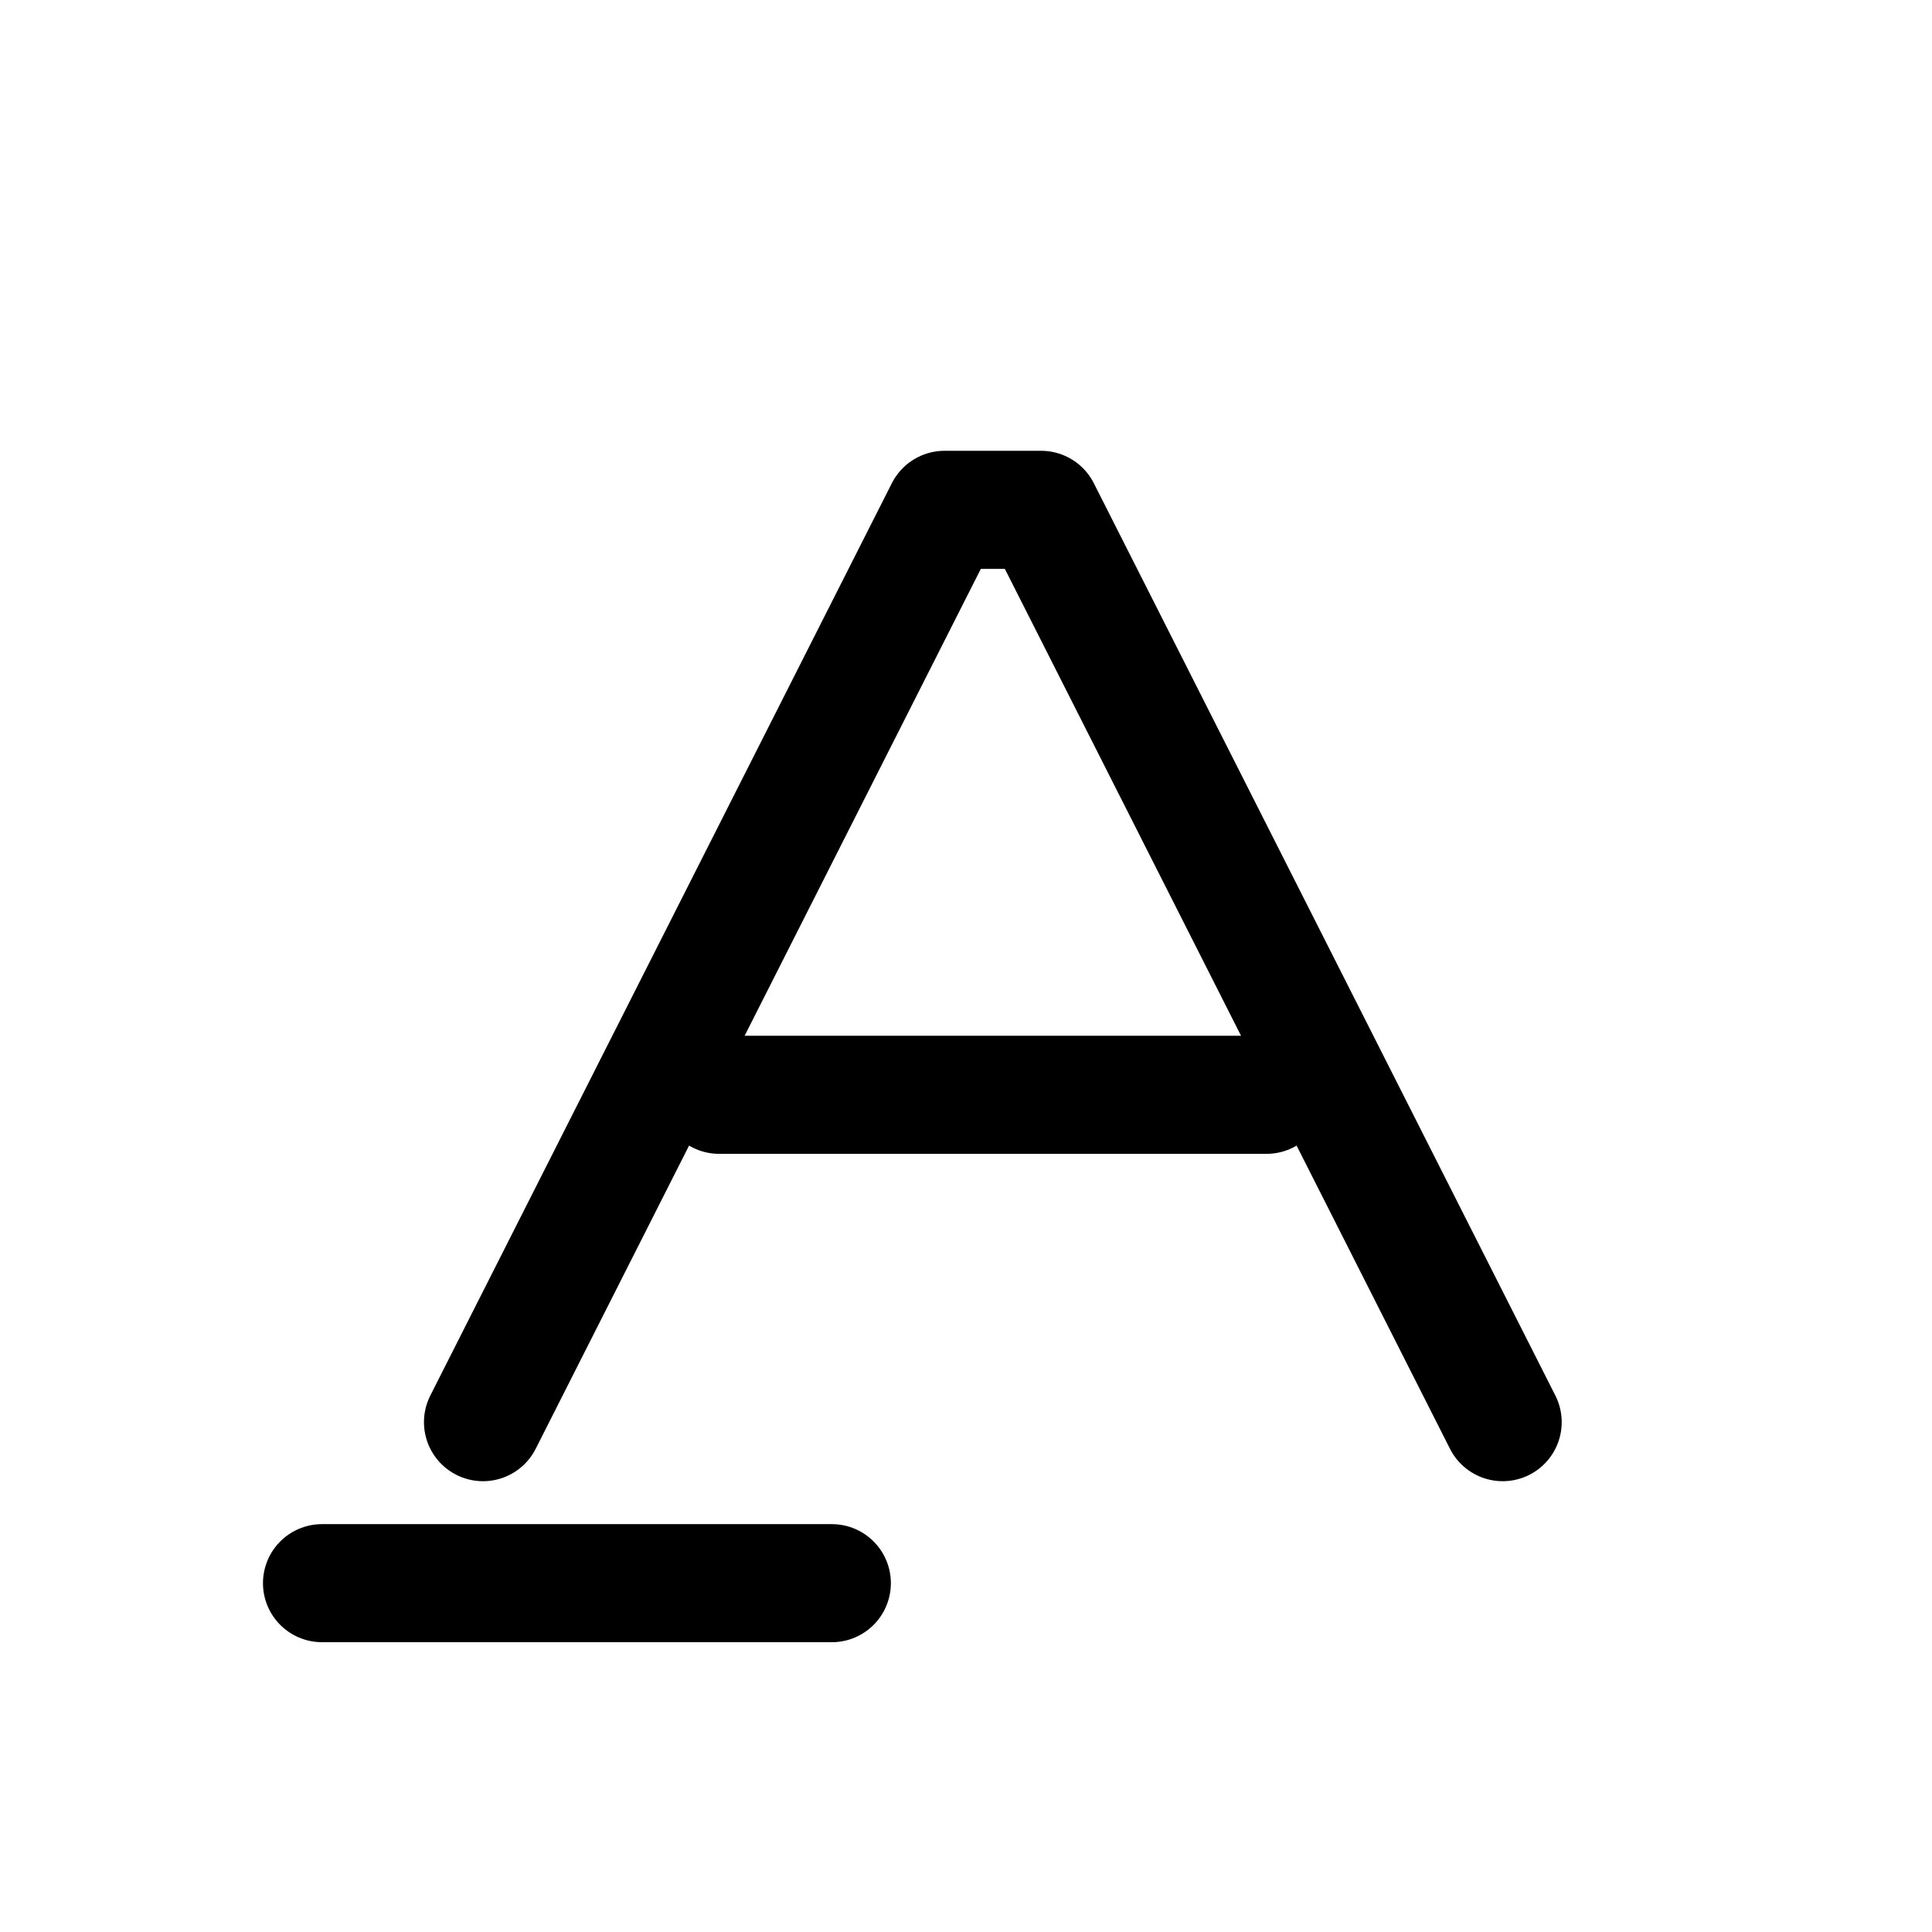
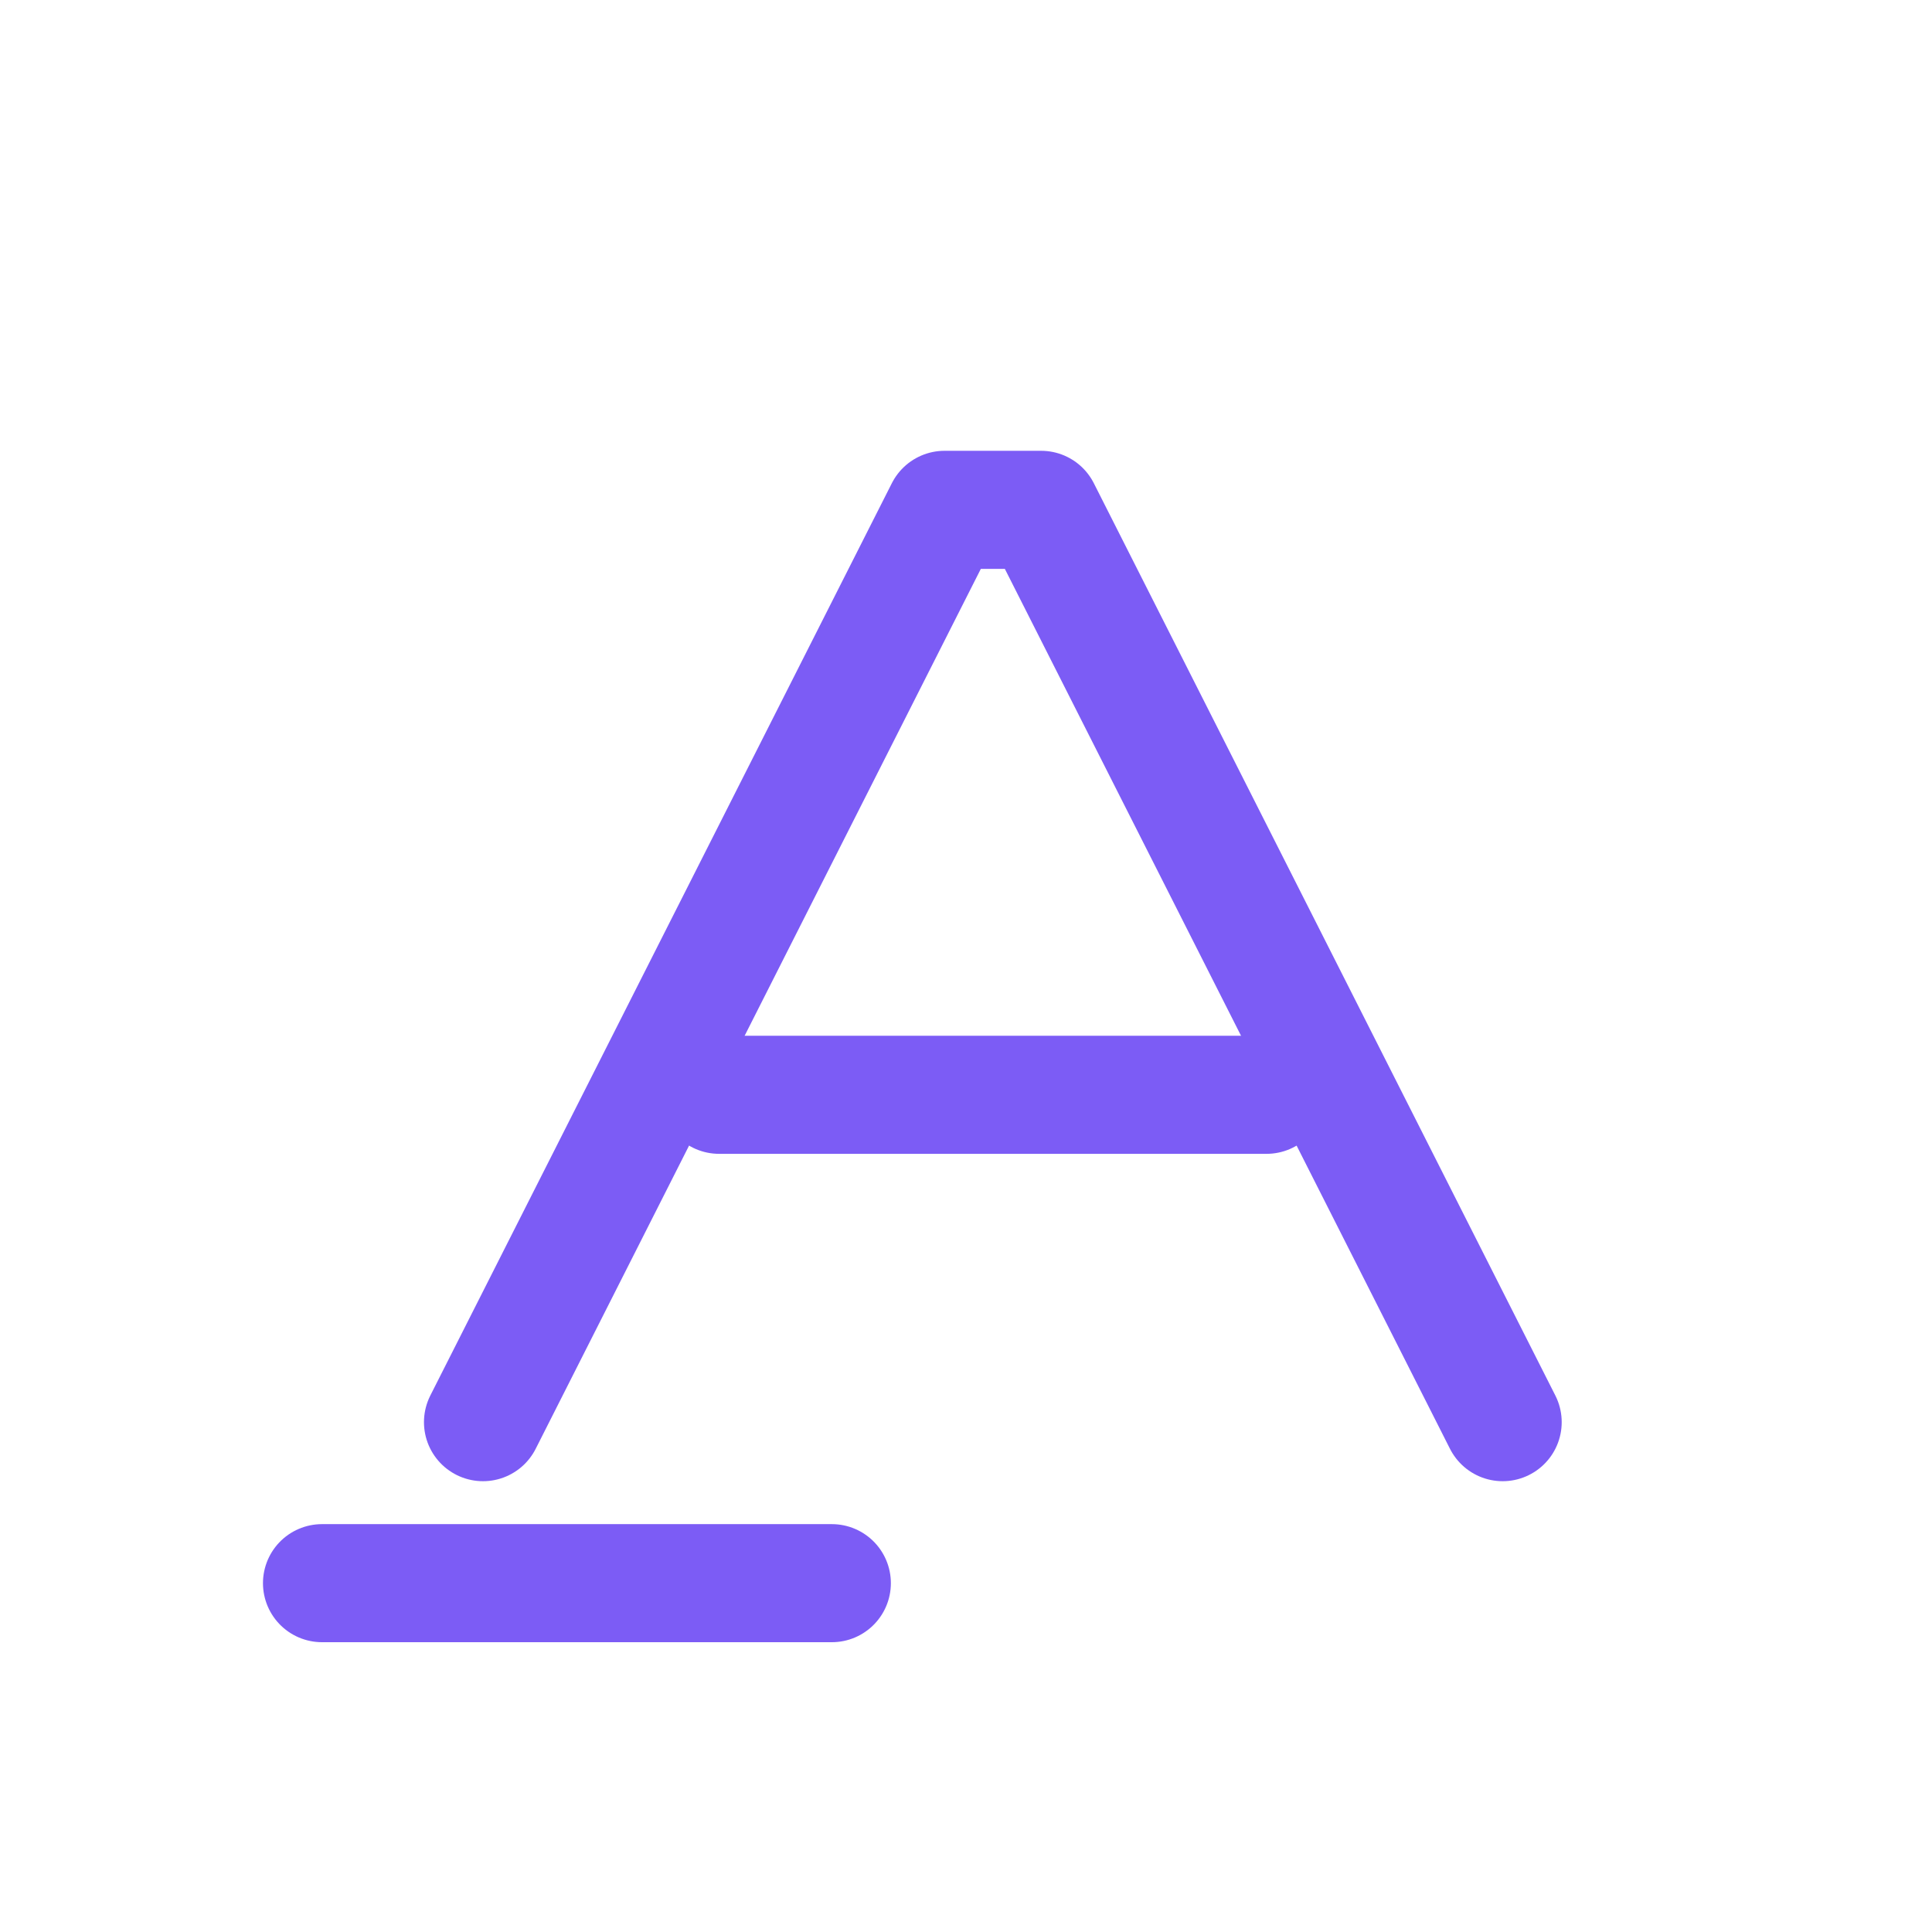
- <svg xmlns="http://www.w3.org/2000/svg" viewBox="0 0 36 36" width="36" height="36" role="img" aria-label="font enhancer" fill="none" stroke="currentColor" stroke-width="2.2" stroke-linecap="round" stroke-linejoin="round">
+ <svg xmlns="http://www.w3.org/2000/svg" viewBox="0 0 36 36" width="36" height="36" role="img" aria-label="font enhancer" fill="none" stroke="#7C5CF5" stroke-width="2.2" stroke-linecap="round" stroke-linejoin="round">
  <path d="M9 26.5L17.6 9.5h1.8L28 26.5" />
  <path d="M13.4 20.4h10.2" />
  <path d="M6 29.5h9.5" />
</svg>
